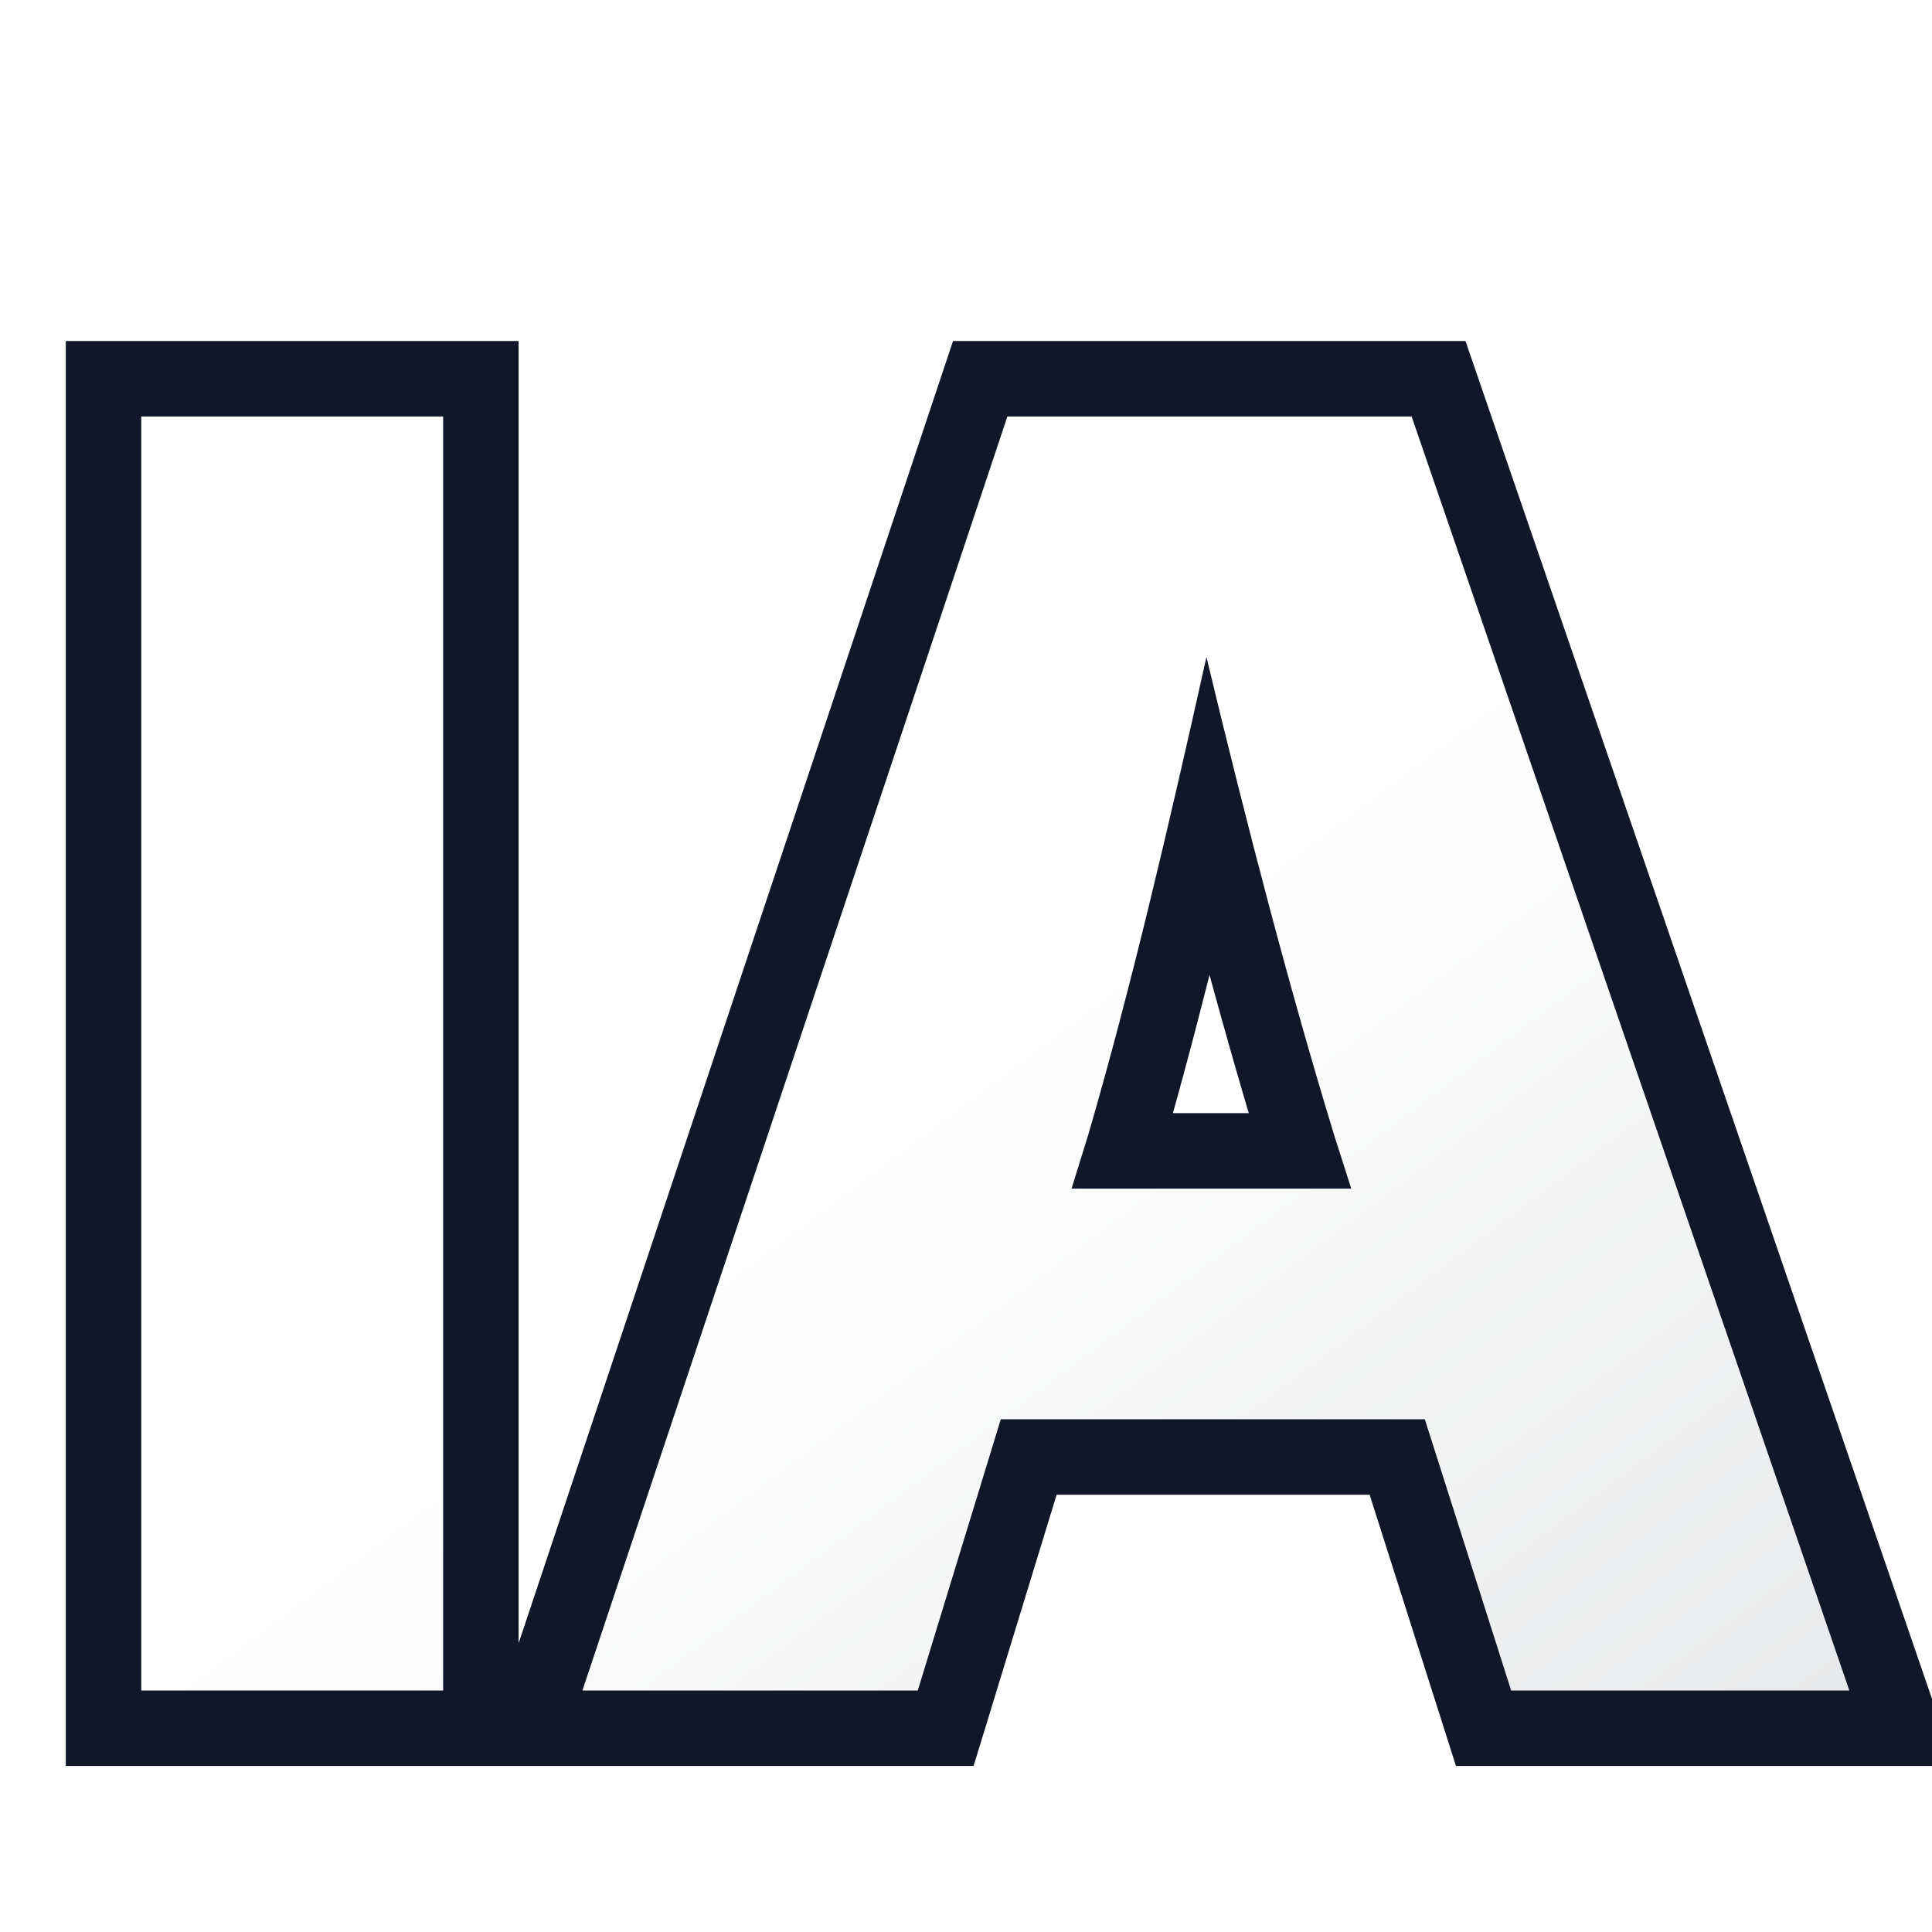
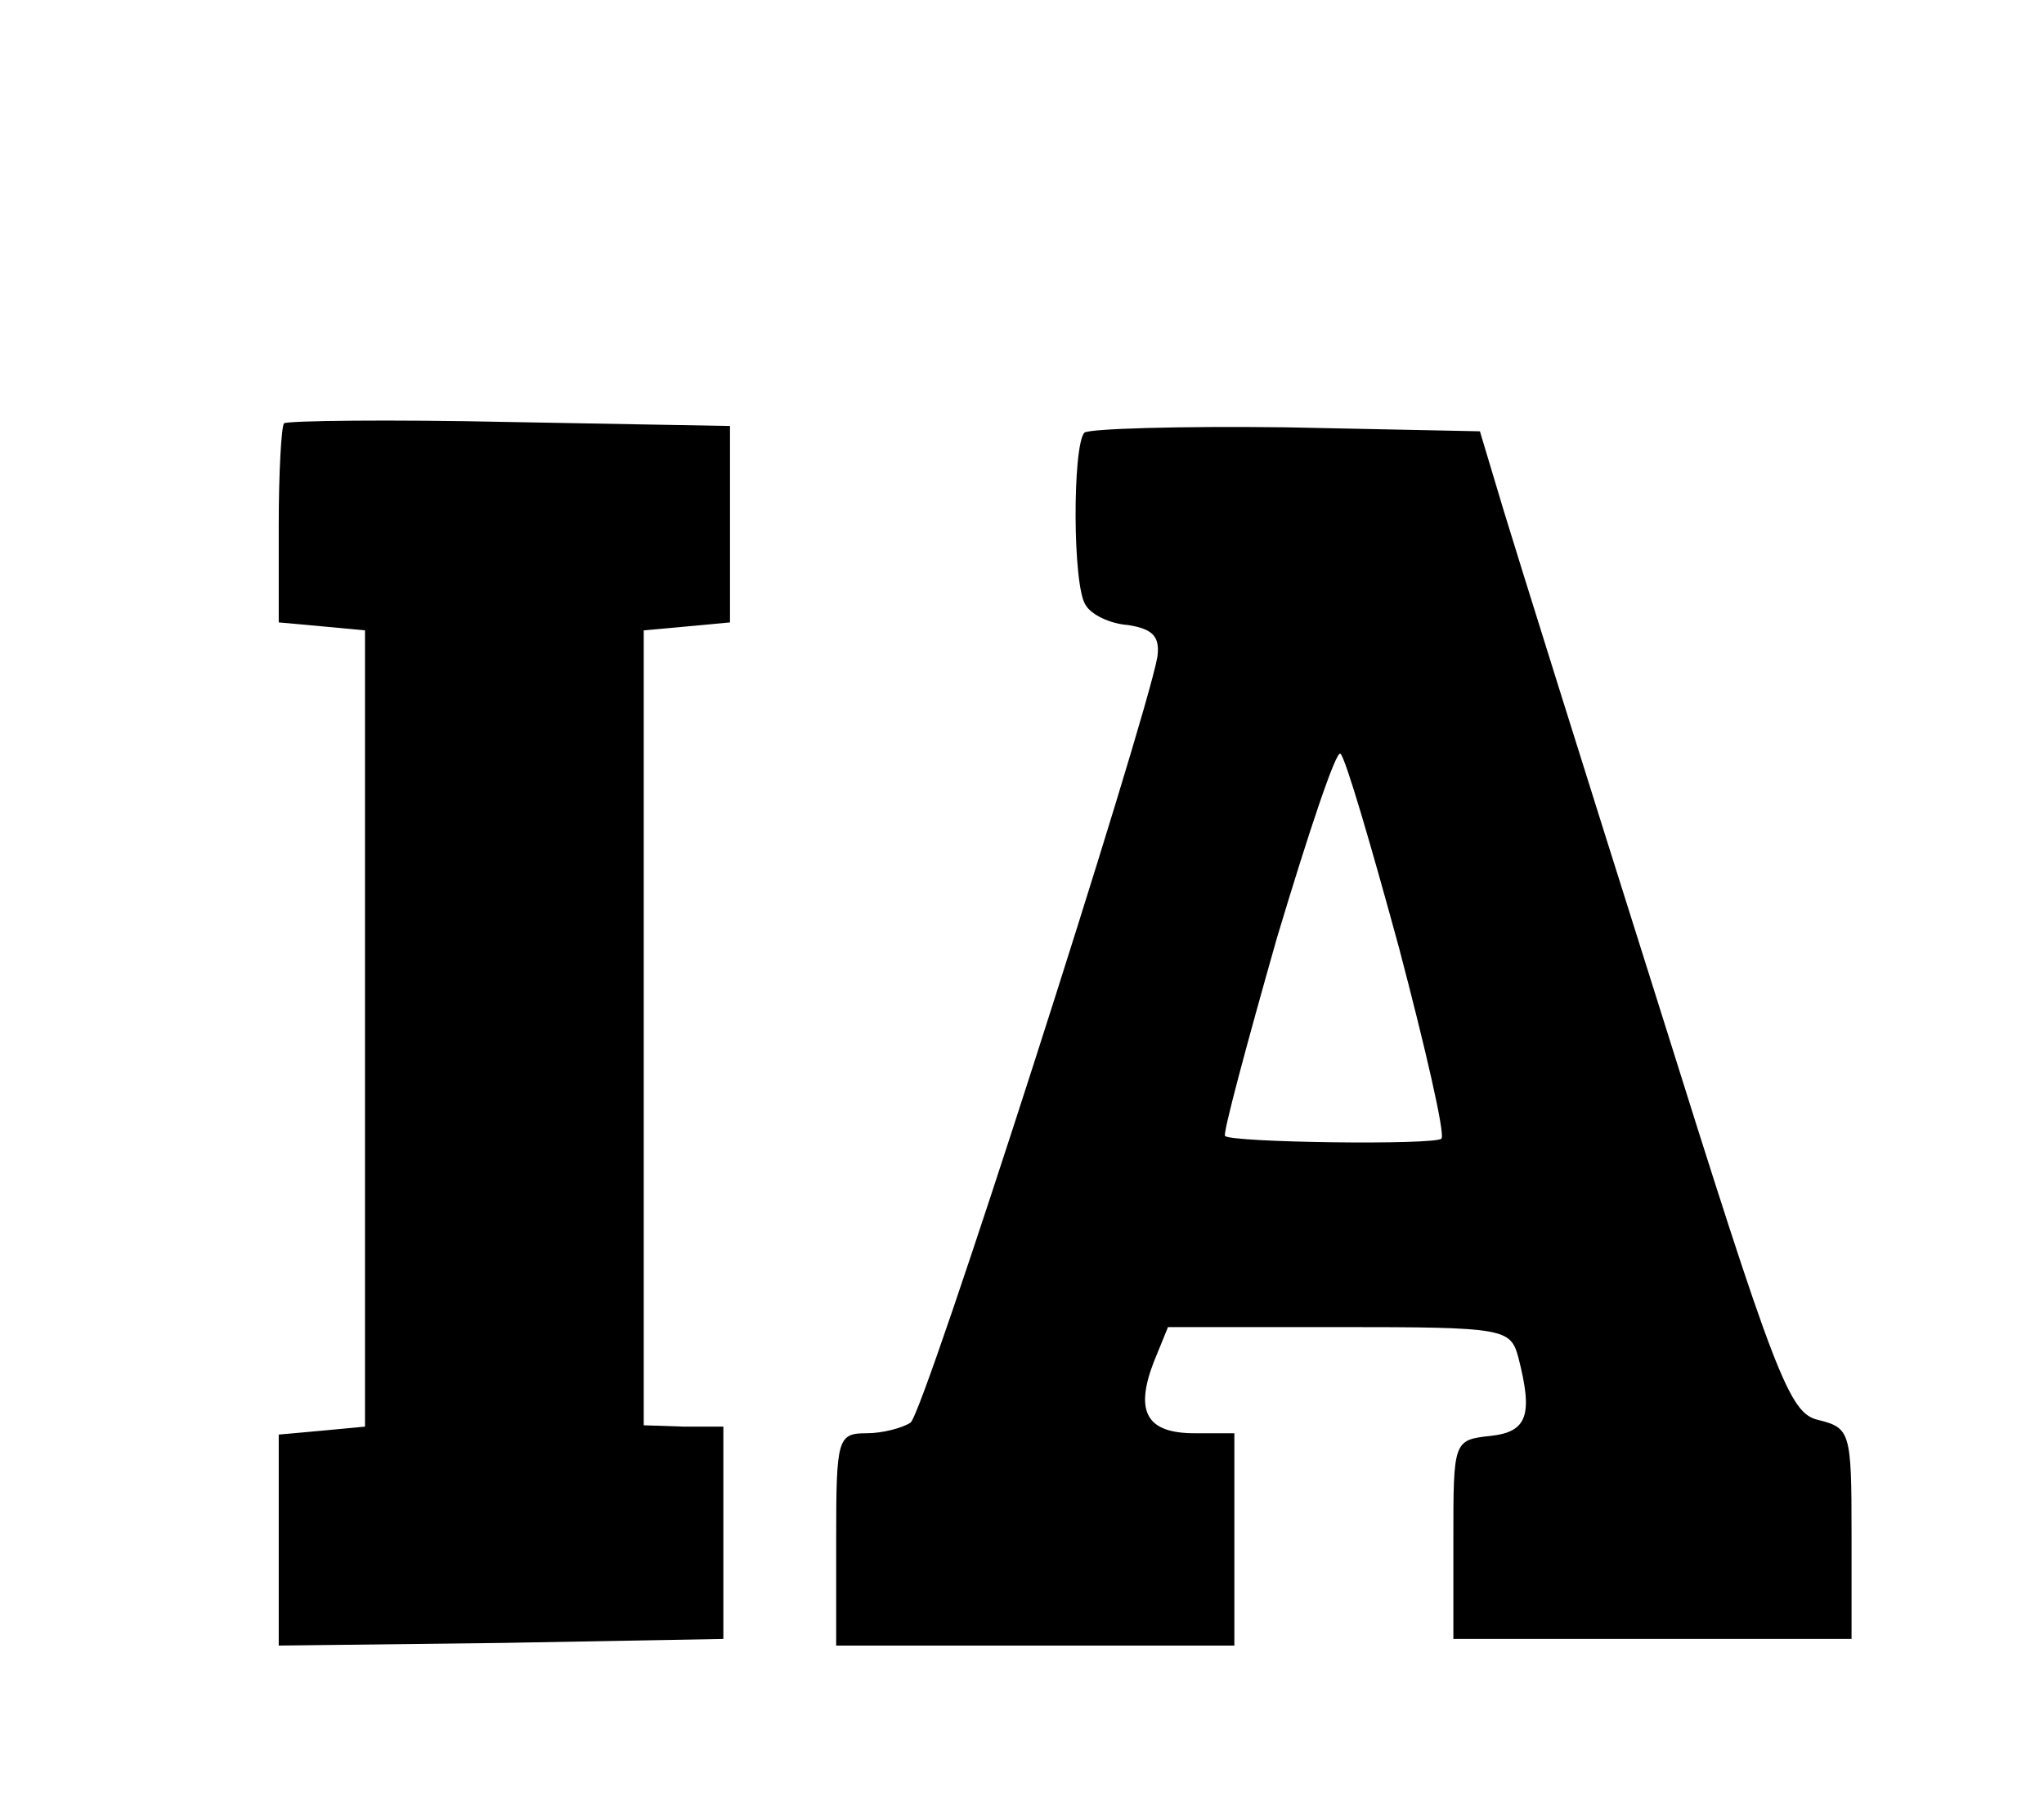
- <svg xmlns="http://www.w3.org/2000/svg" width="64" height="64" viewBox="0 0 64 64">
-   <defs>
-     <linearGradient id="textGradient" x1="0%" y1="0%" x2="100%" y2="100%">
-       <stop offset="0%" style="stop-color:#ffffff;stop-opacity:1" />
-       <stop offset="50%" style="stop-color:#ffffff;stop-opacity:1" />
-       <stop offset="100%" style="stop-color:#e8e9ea;stop-opacity:1" />
-     </linearGradient>
-   </defs>
-   <text x="32" y="56" font-family="system-ui, -apple-system, BlinkMacSystemFont, 'Segoe UI', sans-serif" font-size="58" font-weight="800" text-anchor="middle" fill="none" stroke="#0f1729" stroke-width="5">IA</text>
-   <text x="32" y="56" font-family="system-ui, -apple-system, BlinkMacSystemFont, 'Segoe UI', sans-serif" font-size="58" font-weight="800" text-anchor="middle" fill="url(#textGradient)">IA</text>
+ <svg xmlns="http://www.w3.org/2000/svg" version="1.0" width="154" height="136" viewBox="0 0 154 136">
+   <g transform="translate(0,146) scale(0.1,-0.1)" fill="#000000">
+     <path d="M214 1141 c-2 -2 -4 -37 -4 -77 l0 -73 33 -3 32 -3 0 -300 0 -300 -32 -3 -33 -3 0 -80 0 -79 168 2 167 3 0 80 0 80 -30 0 -30 1 0 299 0 300 33 3 32 3 0 74 0 74 -166 3 c-91 2 -168 1 -170 -1z" />
+     <path d="M817 1134 c-9 -10 -9 -116 1 -130 4 -7 18 -14 32 -15 19 -3 24 -9 22 -24 -9 -50 -176 -571 -186 -577 -6 -4 -21 -8 -33 -8 -22 0 -23 -4 -23 -80 l0 -80 150 0 150 0 0 80 0 80 -30 0 c-36 0 -45 16 -31 53 l11 27 129 0 c125 0 129 -1 135 -23 11 -43 7 -56 -21 -59 -28 -3 -28 -4 -28 -78 l0 -75 150 0 150 0 0 80 c0 76 -1 79 -25 85 -22 5 -32 31 -121 315 -54 171 -106 337 -116 370 l-18 60 -146 3 c-80 1 -148 -1 -152 -4z m237 -388 c20 -76 35 -141 32 -144 -5 -5 -158 -3 -163 2 -2 1 16 68 39 149 24 80 45 143 48 139 4 -4 23 -69 44 -146z" />
+   </g>
</svg>
